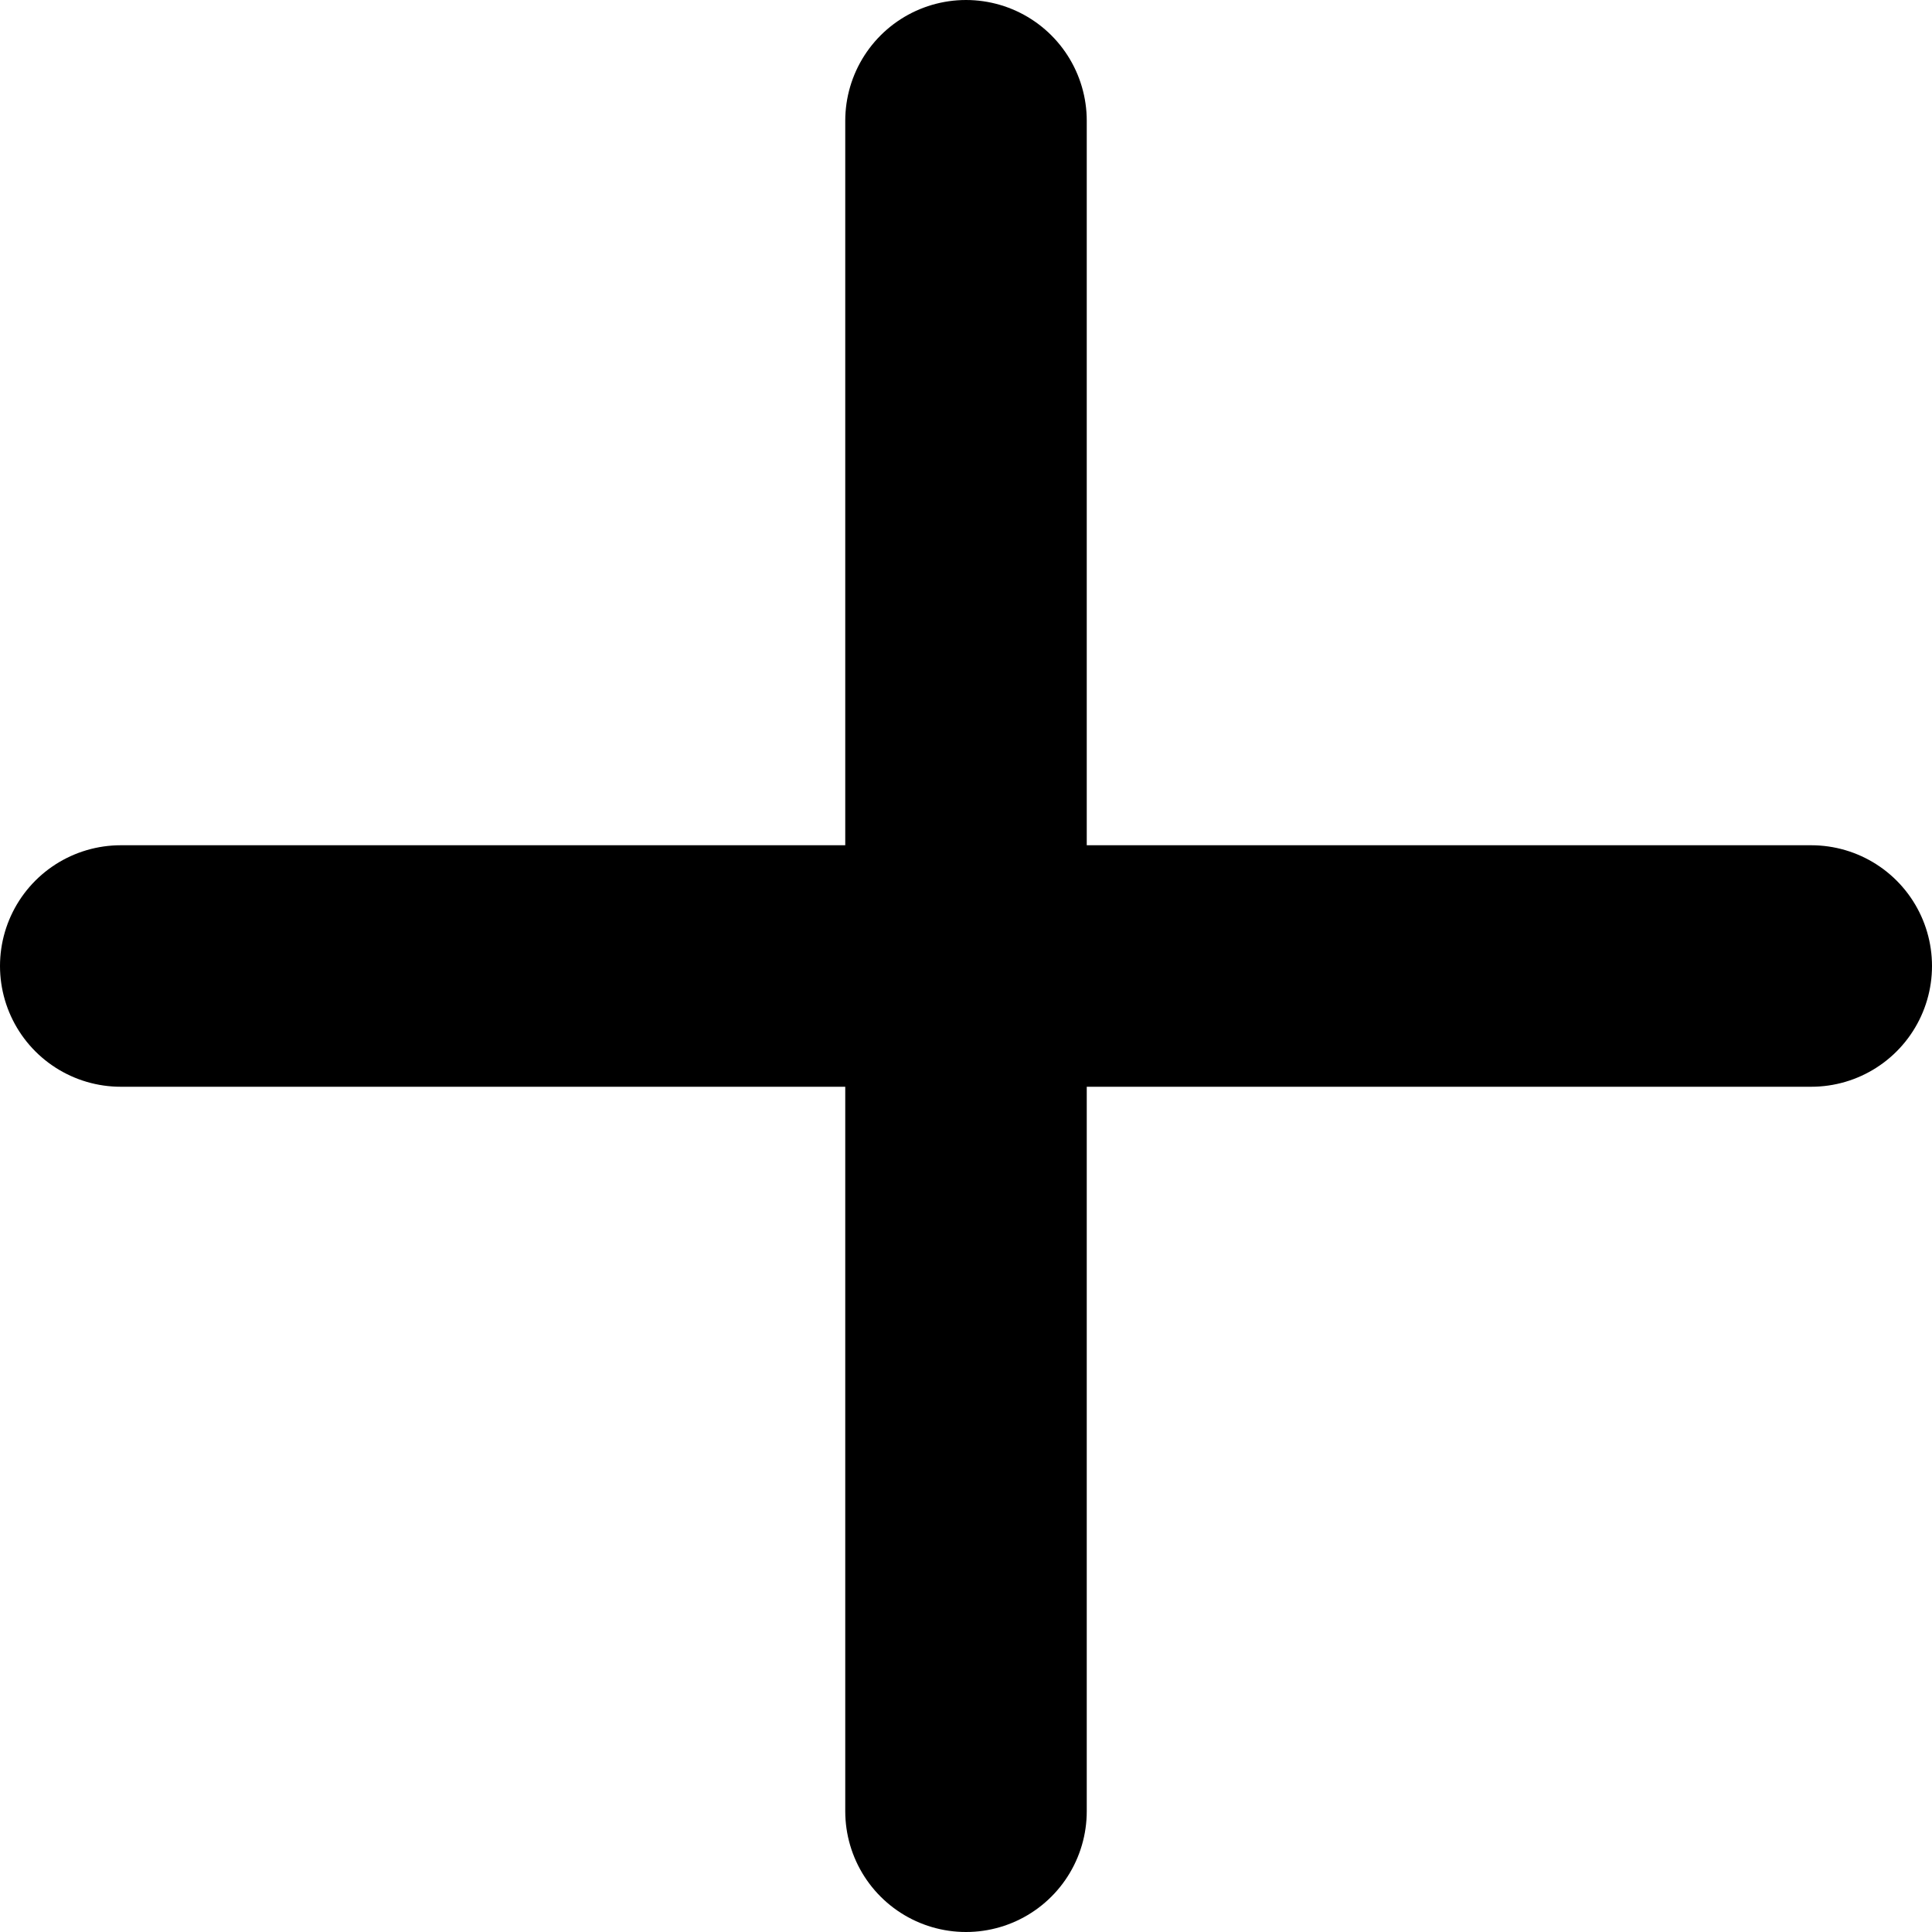
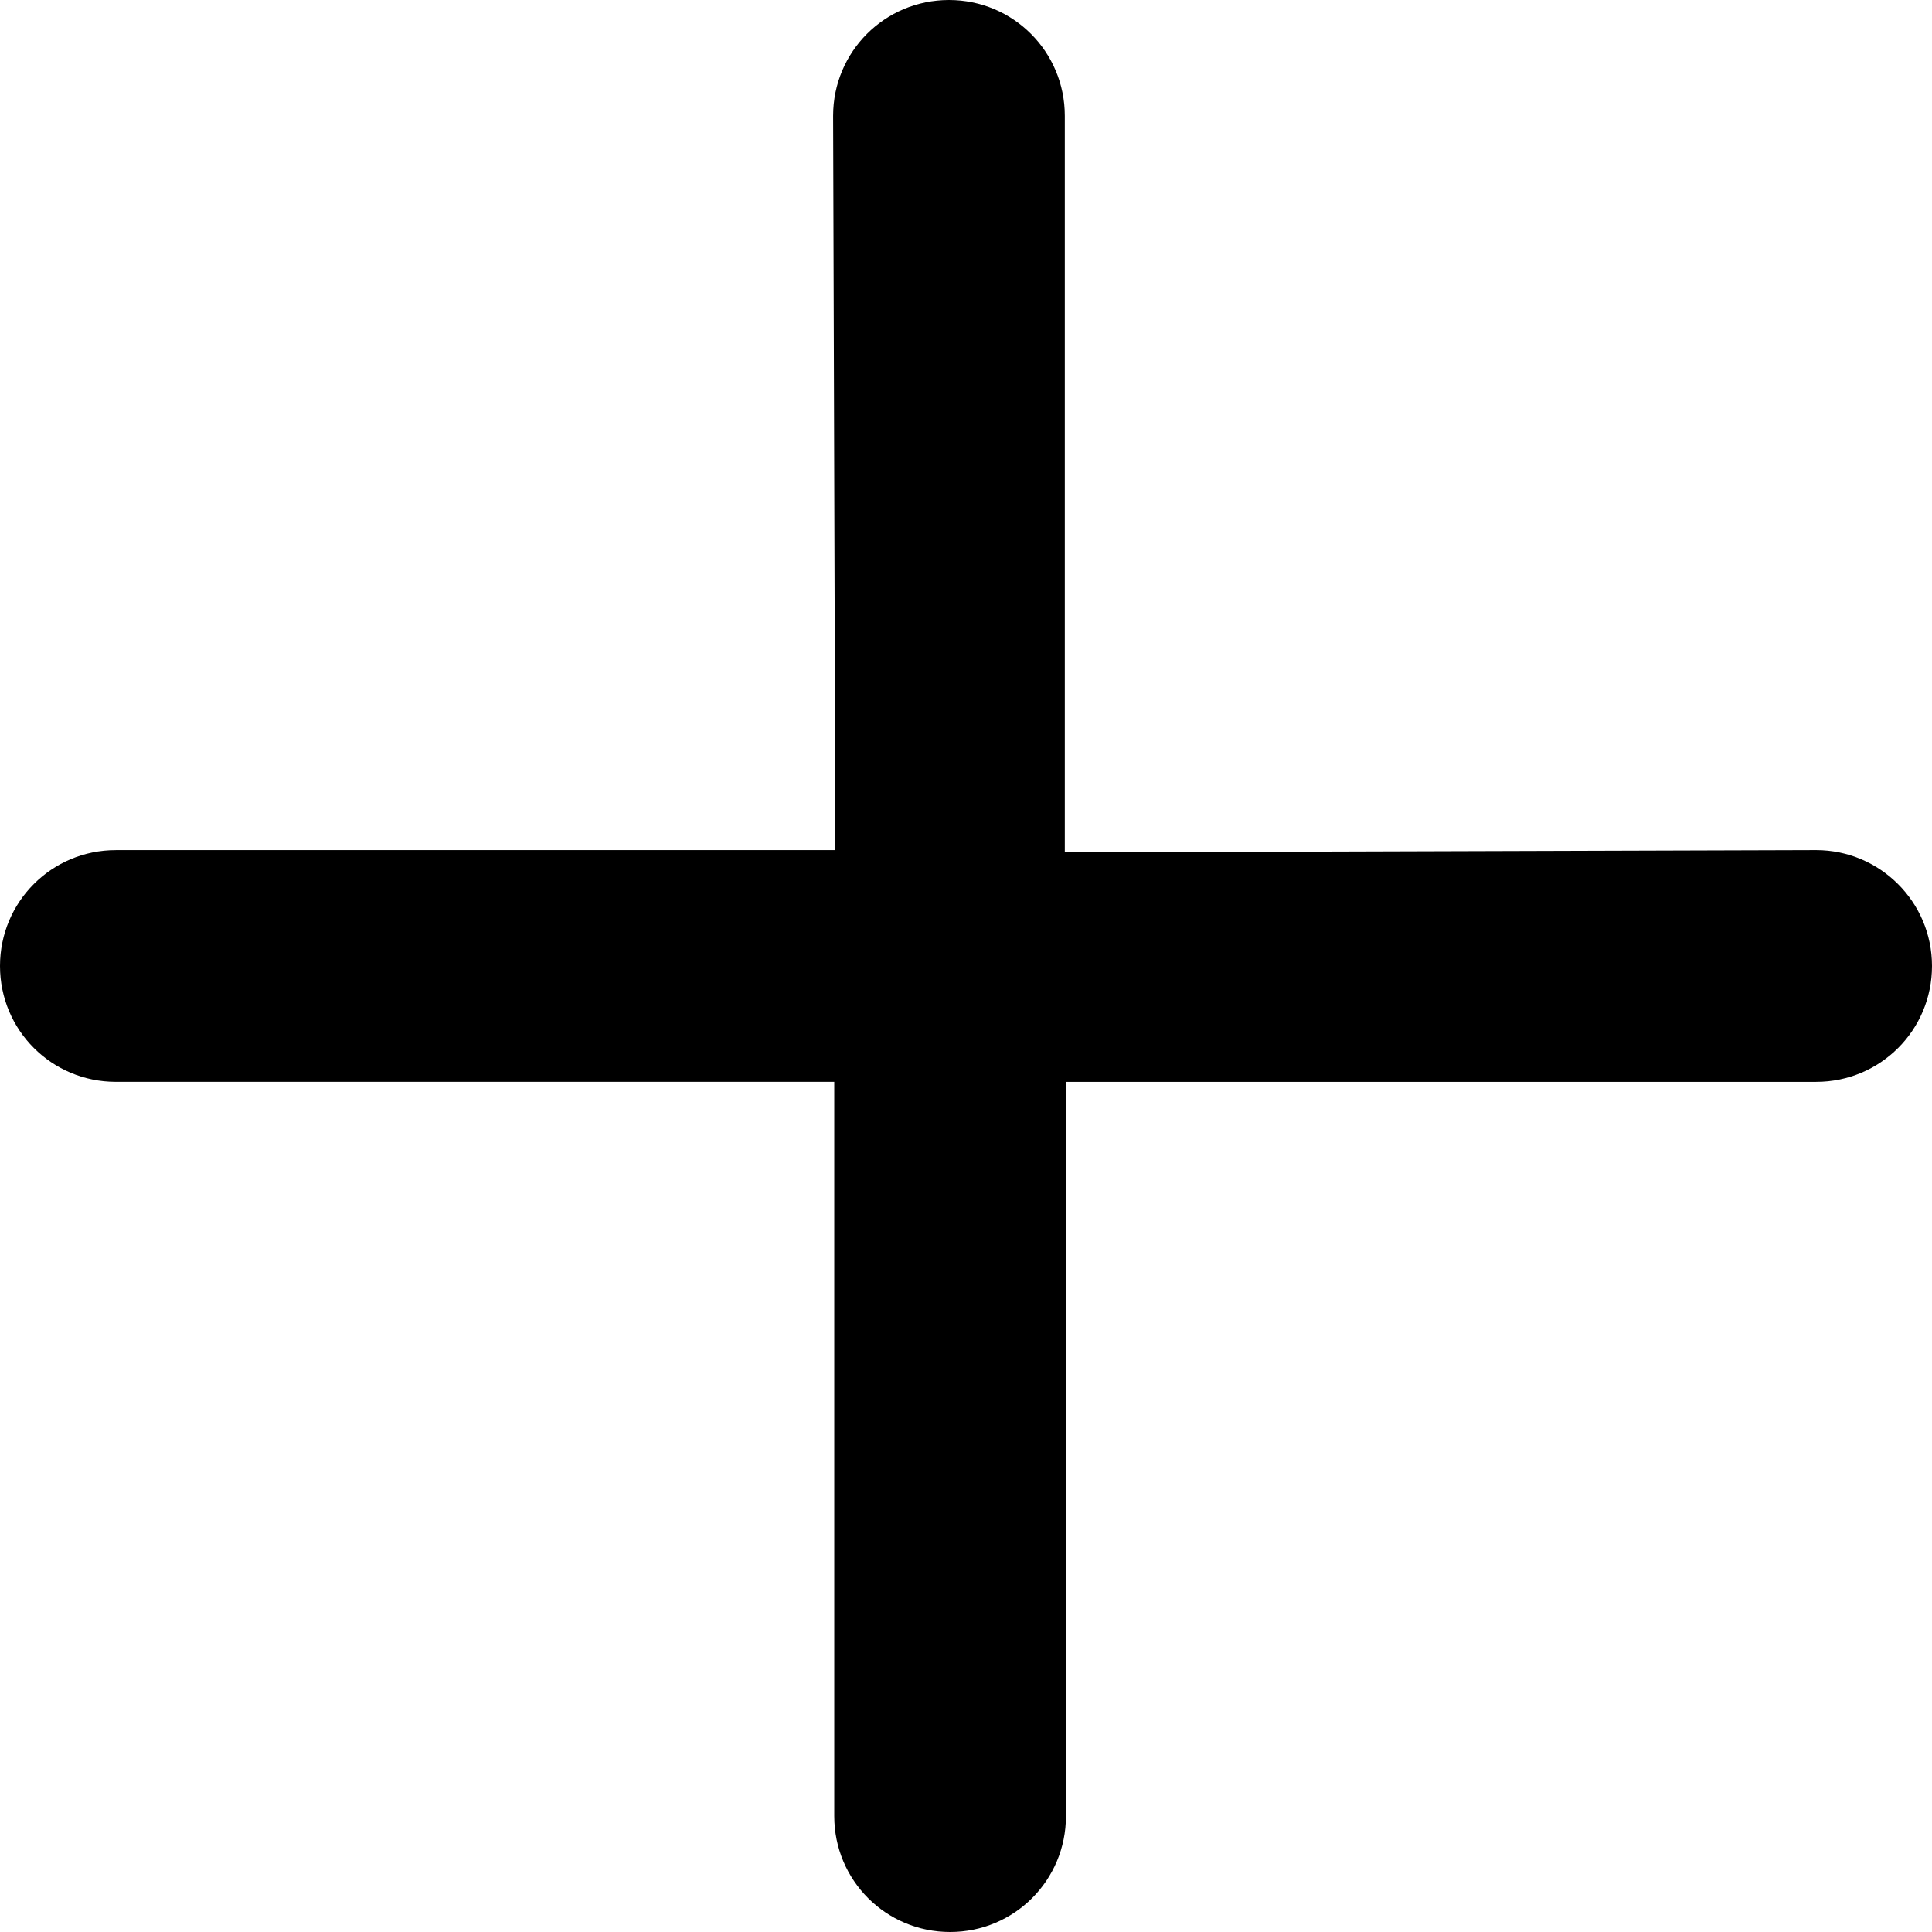
- <svg xmlns="http://www.w3.org/2000/svg" width="16px" height="16px" viewBox="0 0 16 16" version="1.1">
-   <g id="Page-1" stroke="none" stroke-width="1" fill="none" fill-rule="evenodd" stroke-linecap="round" stroke-linejoin="round">
-     <g id="Artboard" transform="translate(-917, -1941)" stroke="#000" stroke-width="2">
-       <g id="plus" transform="translate(918, 1942)">
-         <path d="M7 0v14" id="Shape" />
-         <path d="M0 7h14" id="Shape" />
-       </g>
-     </g>
+ <svg xmlns="http://www.w3.org/2000/svg" version="1.1" id="Capa_1" x="0px" y="0px" width="93.562px" height="93.562px" viewBox="0 0 93.562 93.562" style="enable-background:new 0 0 93.562 93.562;" xml:space="preserve">
+   <g>
+     <path d="M87.952,41.17l-36.386,0.11V5.61c0-3.108-2.502-5.61-5.61-5.61c-3.107,0-5.61,2.502-5.61,5.61l0.11,35.561H5.61   c-3.108,0-5.61,2.502-5.61,5.61c0,3.107,2.502,5.609,5.61,5.609h34.791v35.562c0,3.106,2.502,5.61,5.61,5.61   c3.108,0,5.61-2.504,5.61-5.61V52.391h36.331c3.108,0,5.61-2.504,5.61-5.61C93.562,43.672,91.032,41.17,87.952,41.17z" />
  </g>
+   <g>
+ </g>
+   <g>
+ </g>
+   <g>
+ </g>
+   <g>
+ </g>
+   <g>
+ </g>
+   <g>
+ </g>
+   <g>
+ </g>
+   <g>
+ </g>
+   <g>
+ </g>
+   <g>
+ </g>
+   <g>
+ </g>
+   <g>
+ </g>
+   <g>
+ </g>
+   <g>
+ </g>
+   <g>
+ </g>
</svg>
